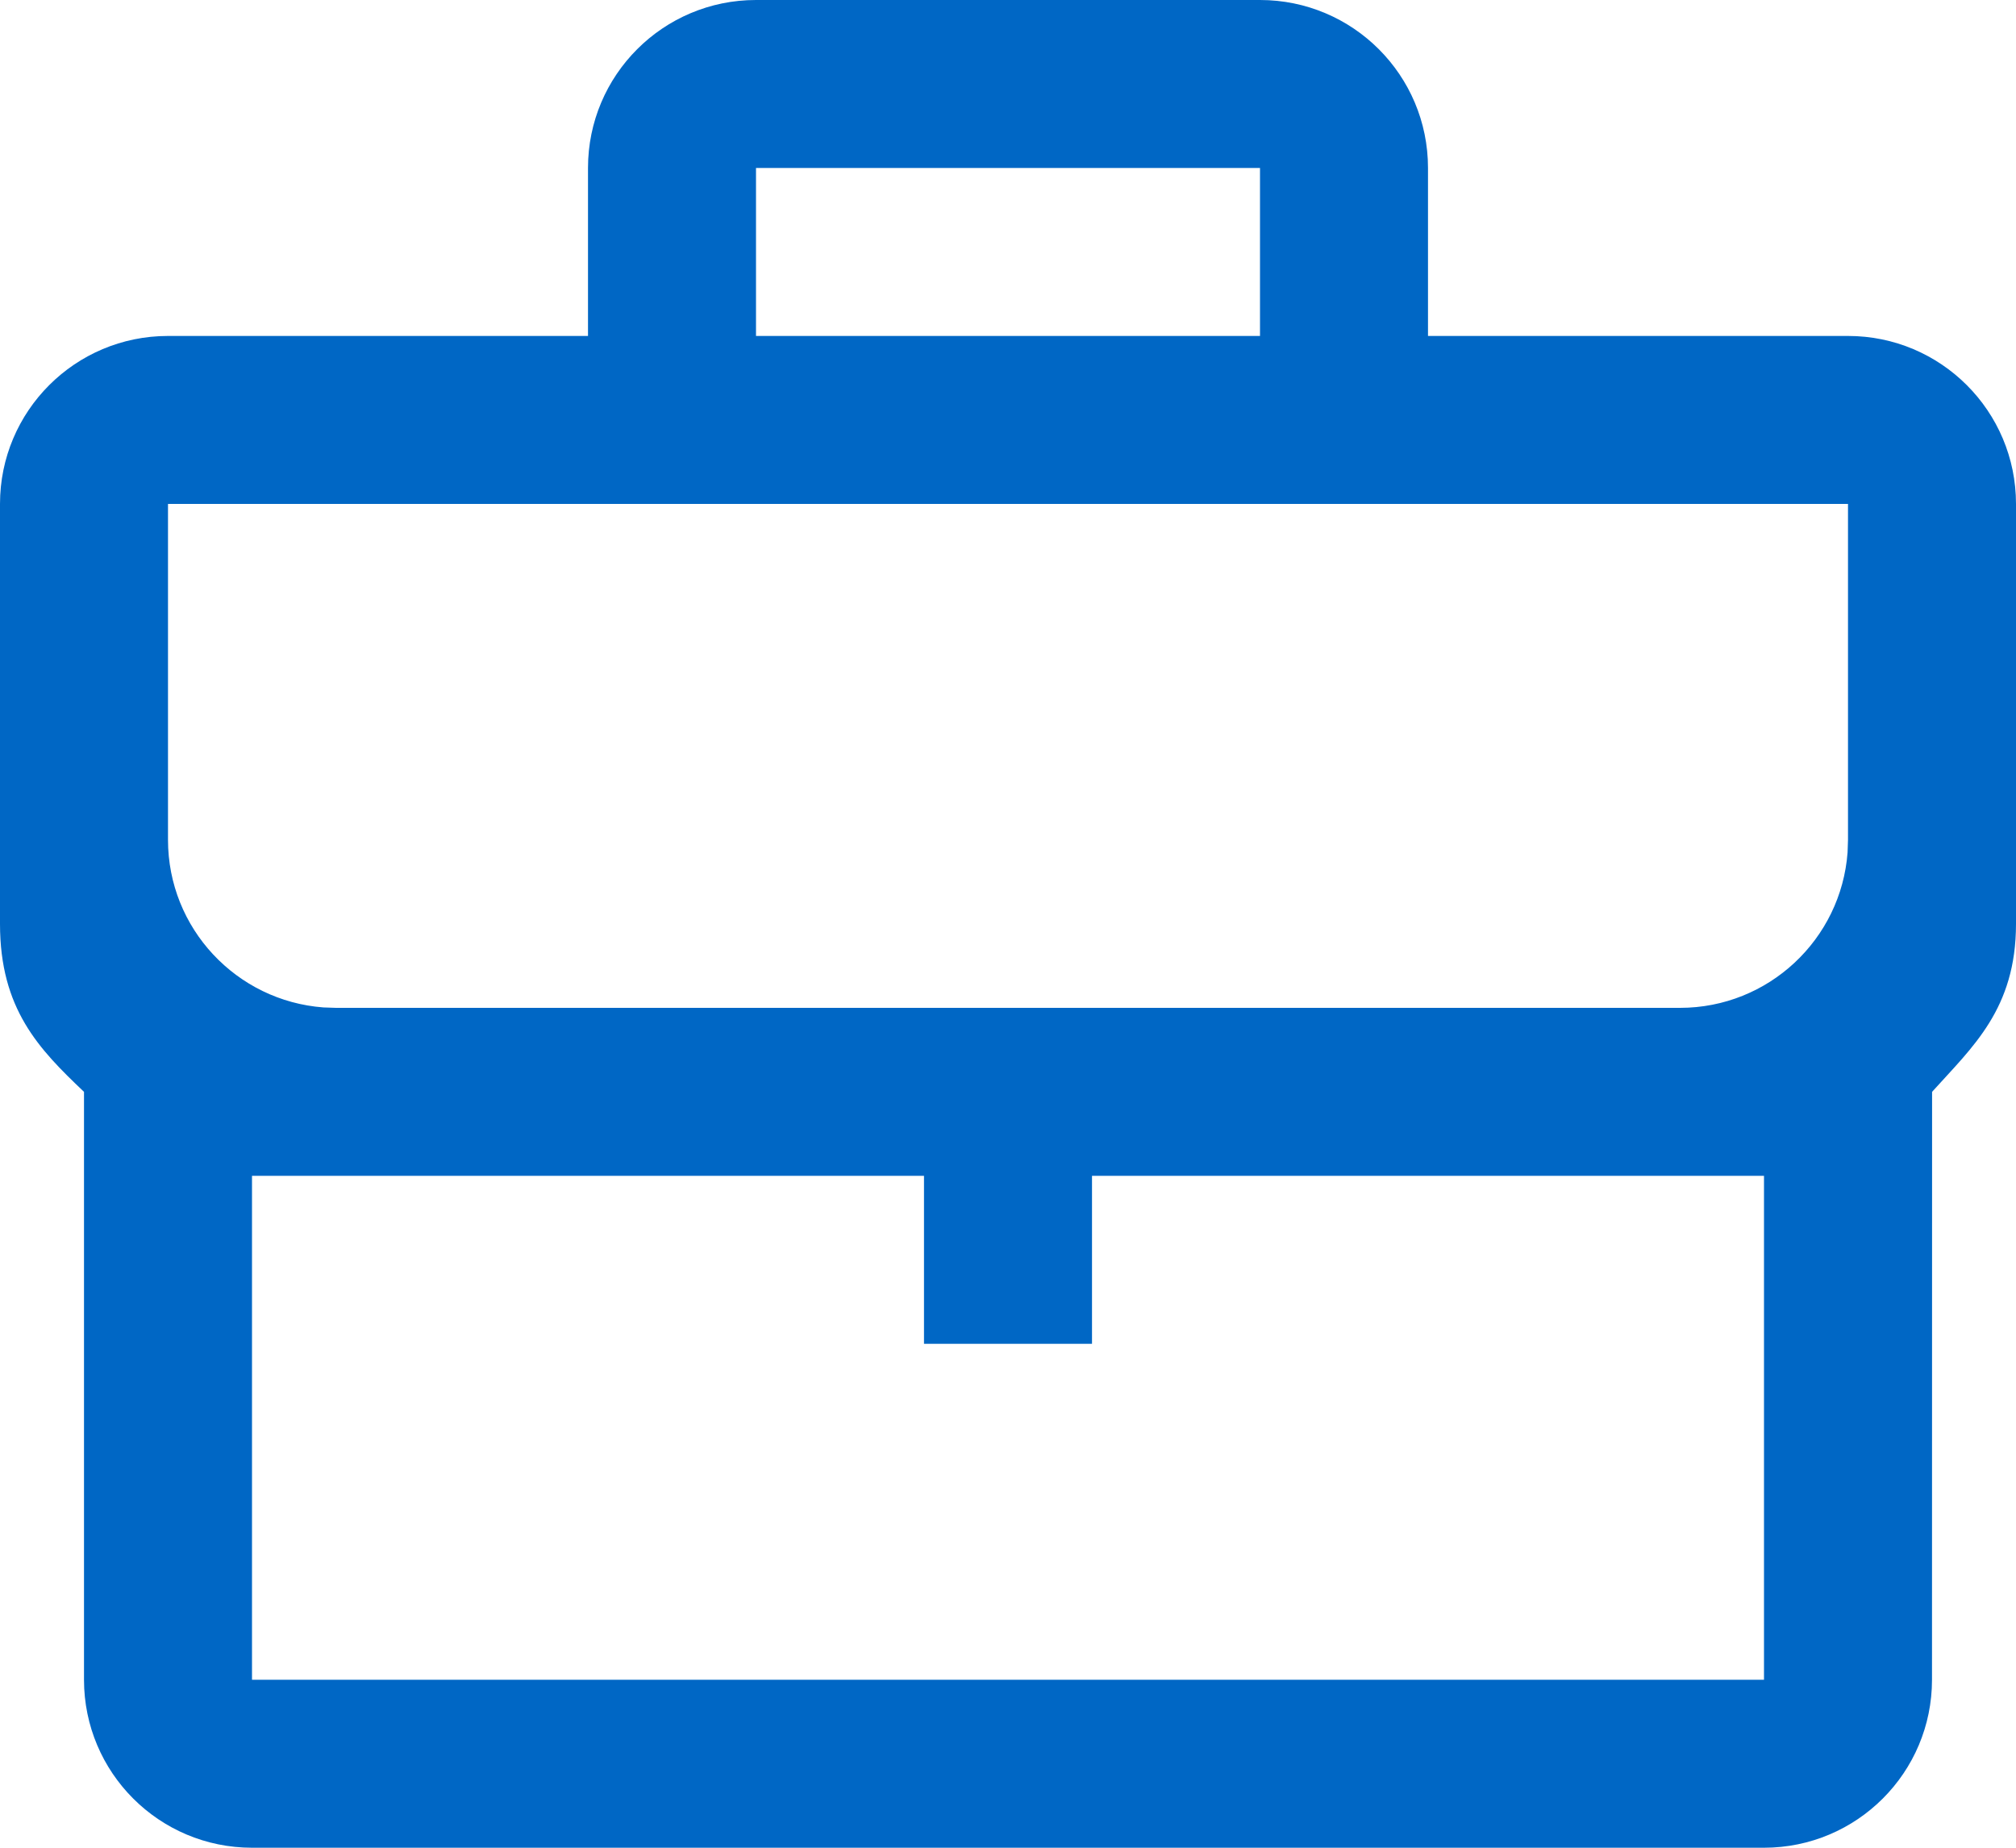
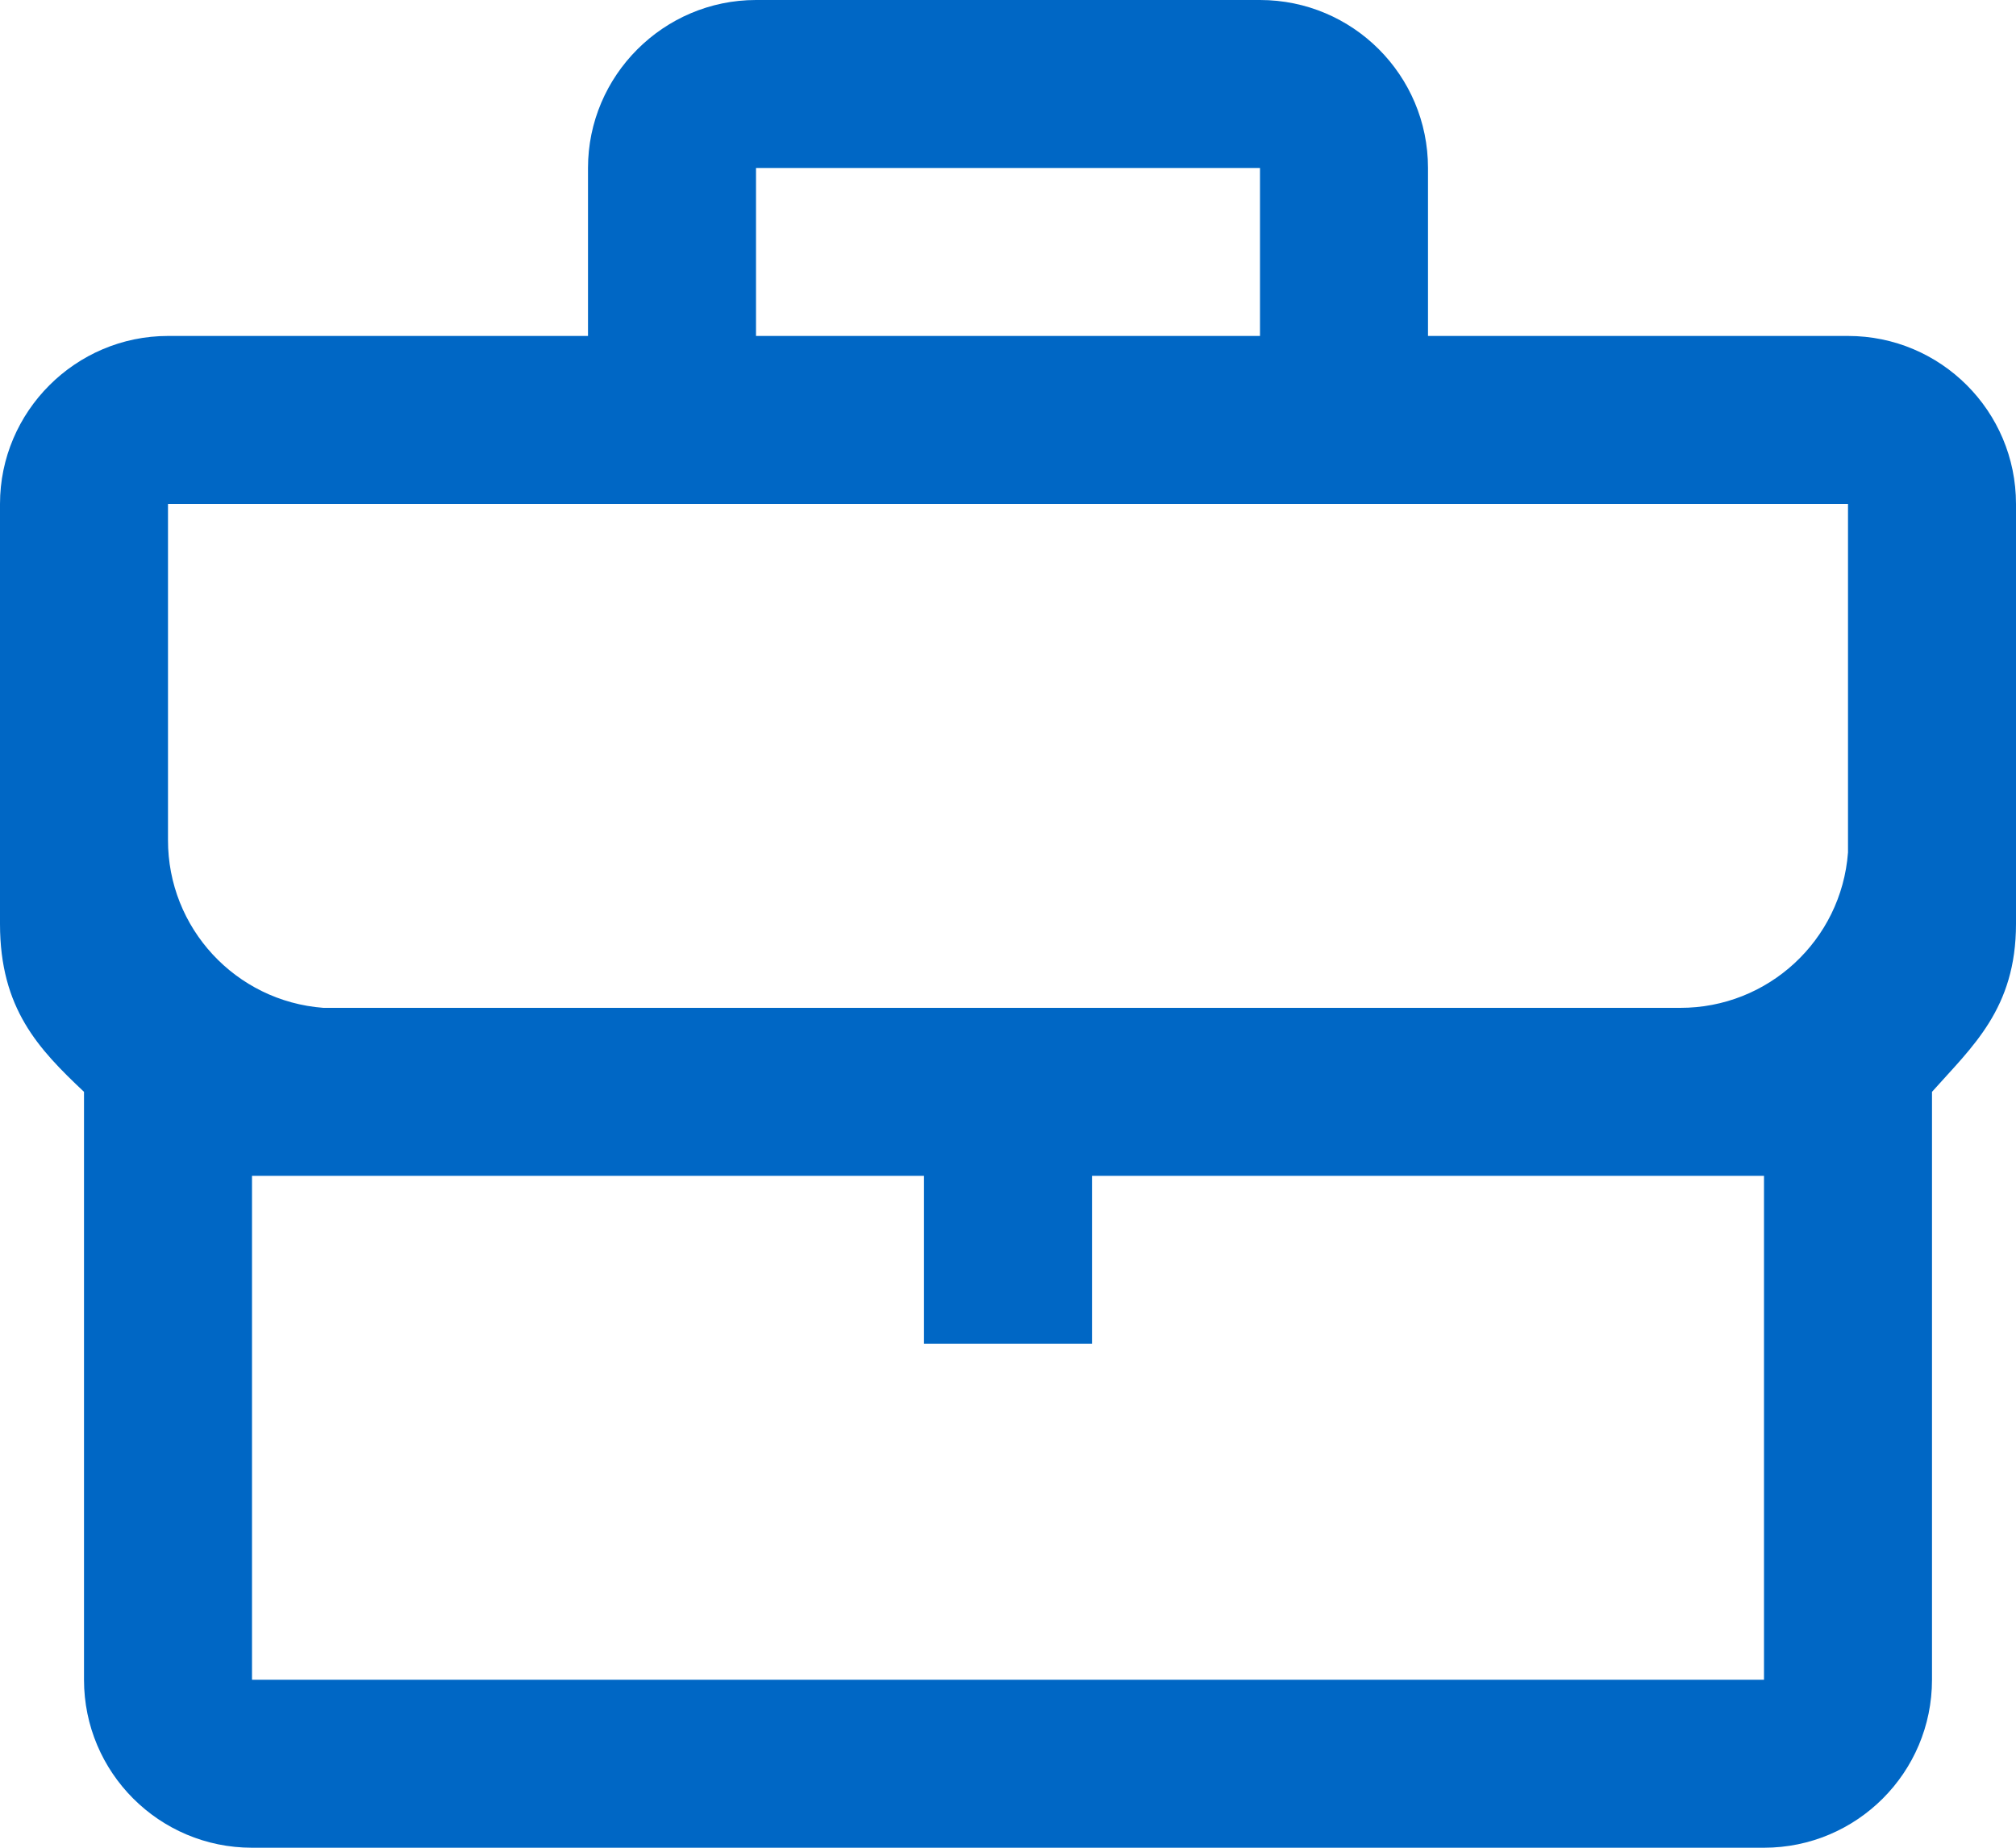
- <svg xmlns="http://www.w3.org/2000/svg" width="24px" height="22px" viewBox="0 0 24 22" version="1.1">
-   <g id="Page-1" stroke="none" stroke-width="1" fill="none" fill-rule="evenodd">
-     <g id="Artboard" transform="translate(-169, -107)" fill="#0067C5">
-       <g id="New-icons-2px/24px/bag-Copy" transform="translate(169, 107)">
-         <path d="M15,0 C16.105,0 17,0.895 17,2 L17,4 L22,4 C23.105,4 24,4.895 24,6 L24,11 C24,12.014 23.482,12.465 23.001,13 L23,20 C23,21.105 22.105,22 21,22 L3,22 C1.895,22 1,21.105 1,20 L1,13 C0.463,12.49 0,12.014 0,11 L0,6 C0,4.895 0.895,4 2,4 L7,4 L7,2 C7,0.895 7.895,0 9,0 L15,0 Z M11,14 L3,14 L3,20 L21,20 L21,14 L13,14 L13,16 L11,16 L11,14 Z M22,6 L2,6 L2,10 C2,11.054 2.816,11.918 3.851,11.995 L4,12 L20,12 C21.054,12 21.918,11.184 21.995,10.149 L22,10 L22,6 Z M15,2 L9,2 L9,4 L15,4 L15,2 Z" id="Shape" />
-       </g>
-     </g>
-   </g>
+ <svg xmlns="http://www.w3.org/2000/svg" width="24" height="22" viewBox="0 0 24 22">
+   <path fill="#0067C5" fill-rule="evenodd" d="M15 0a2 2 0 0 1 2 2v2h5a2 2 0 0 1 2 2v5c0 1.01-.52 1.46-1 2v7a2 2 0 0 1-2 2H3a2 2 0 0 1-2-2v-7c-.54-.51-1-.99-1-2V6c0-1.1.9-2 2-2h5V2c0-1.1.9-2 2-2h6Zm-4 14H3v6h18v-6h-8v2h-2v-2Zm11-8H2v4a2 2 0 0 0 1.85 2H20a2 2 0 0 0 2-1.85V6Zm-7-4H9v2h6V2Z" />
</svg>
